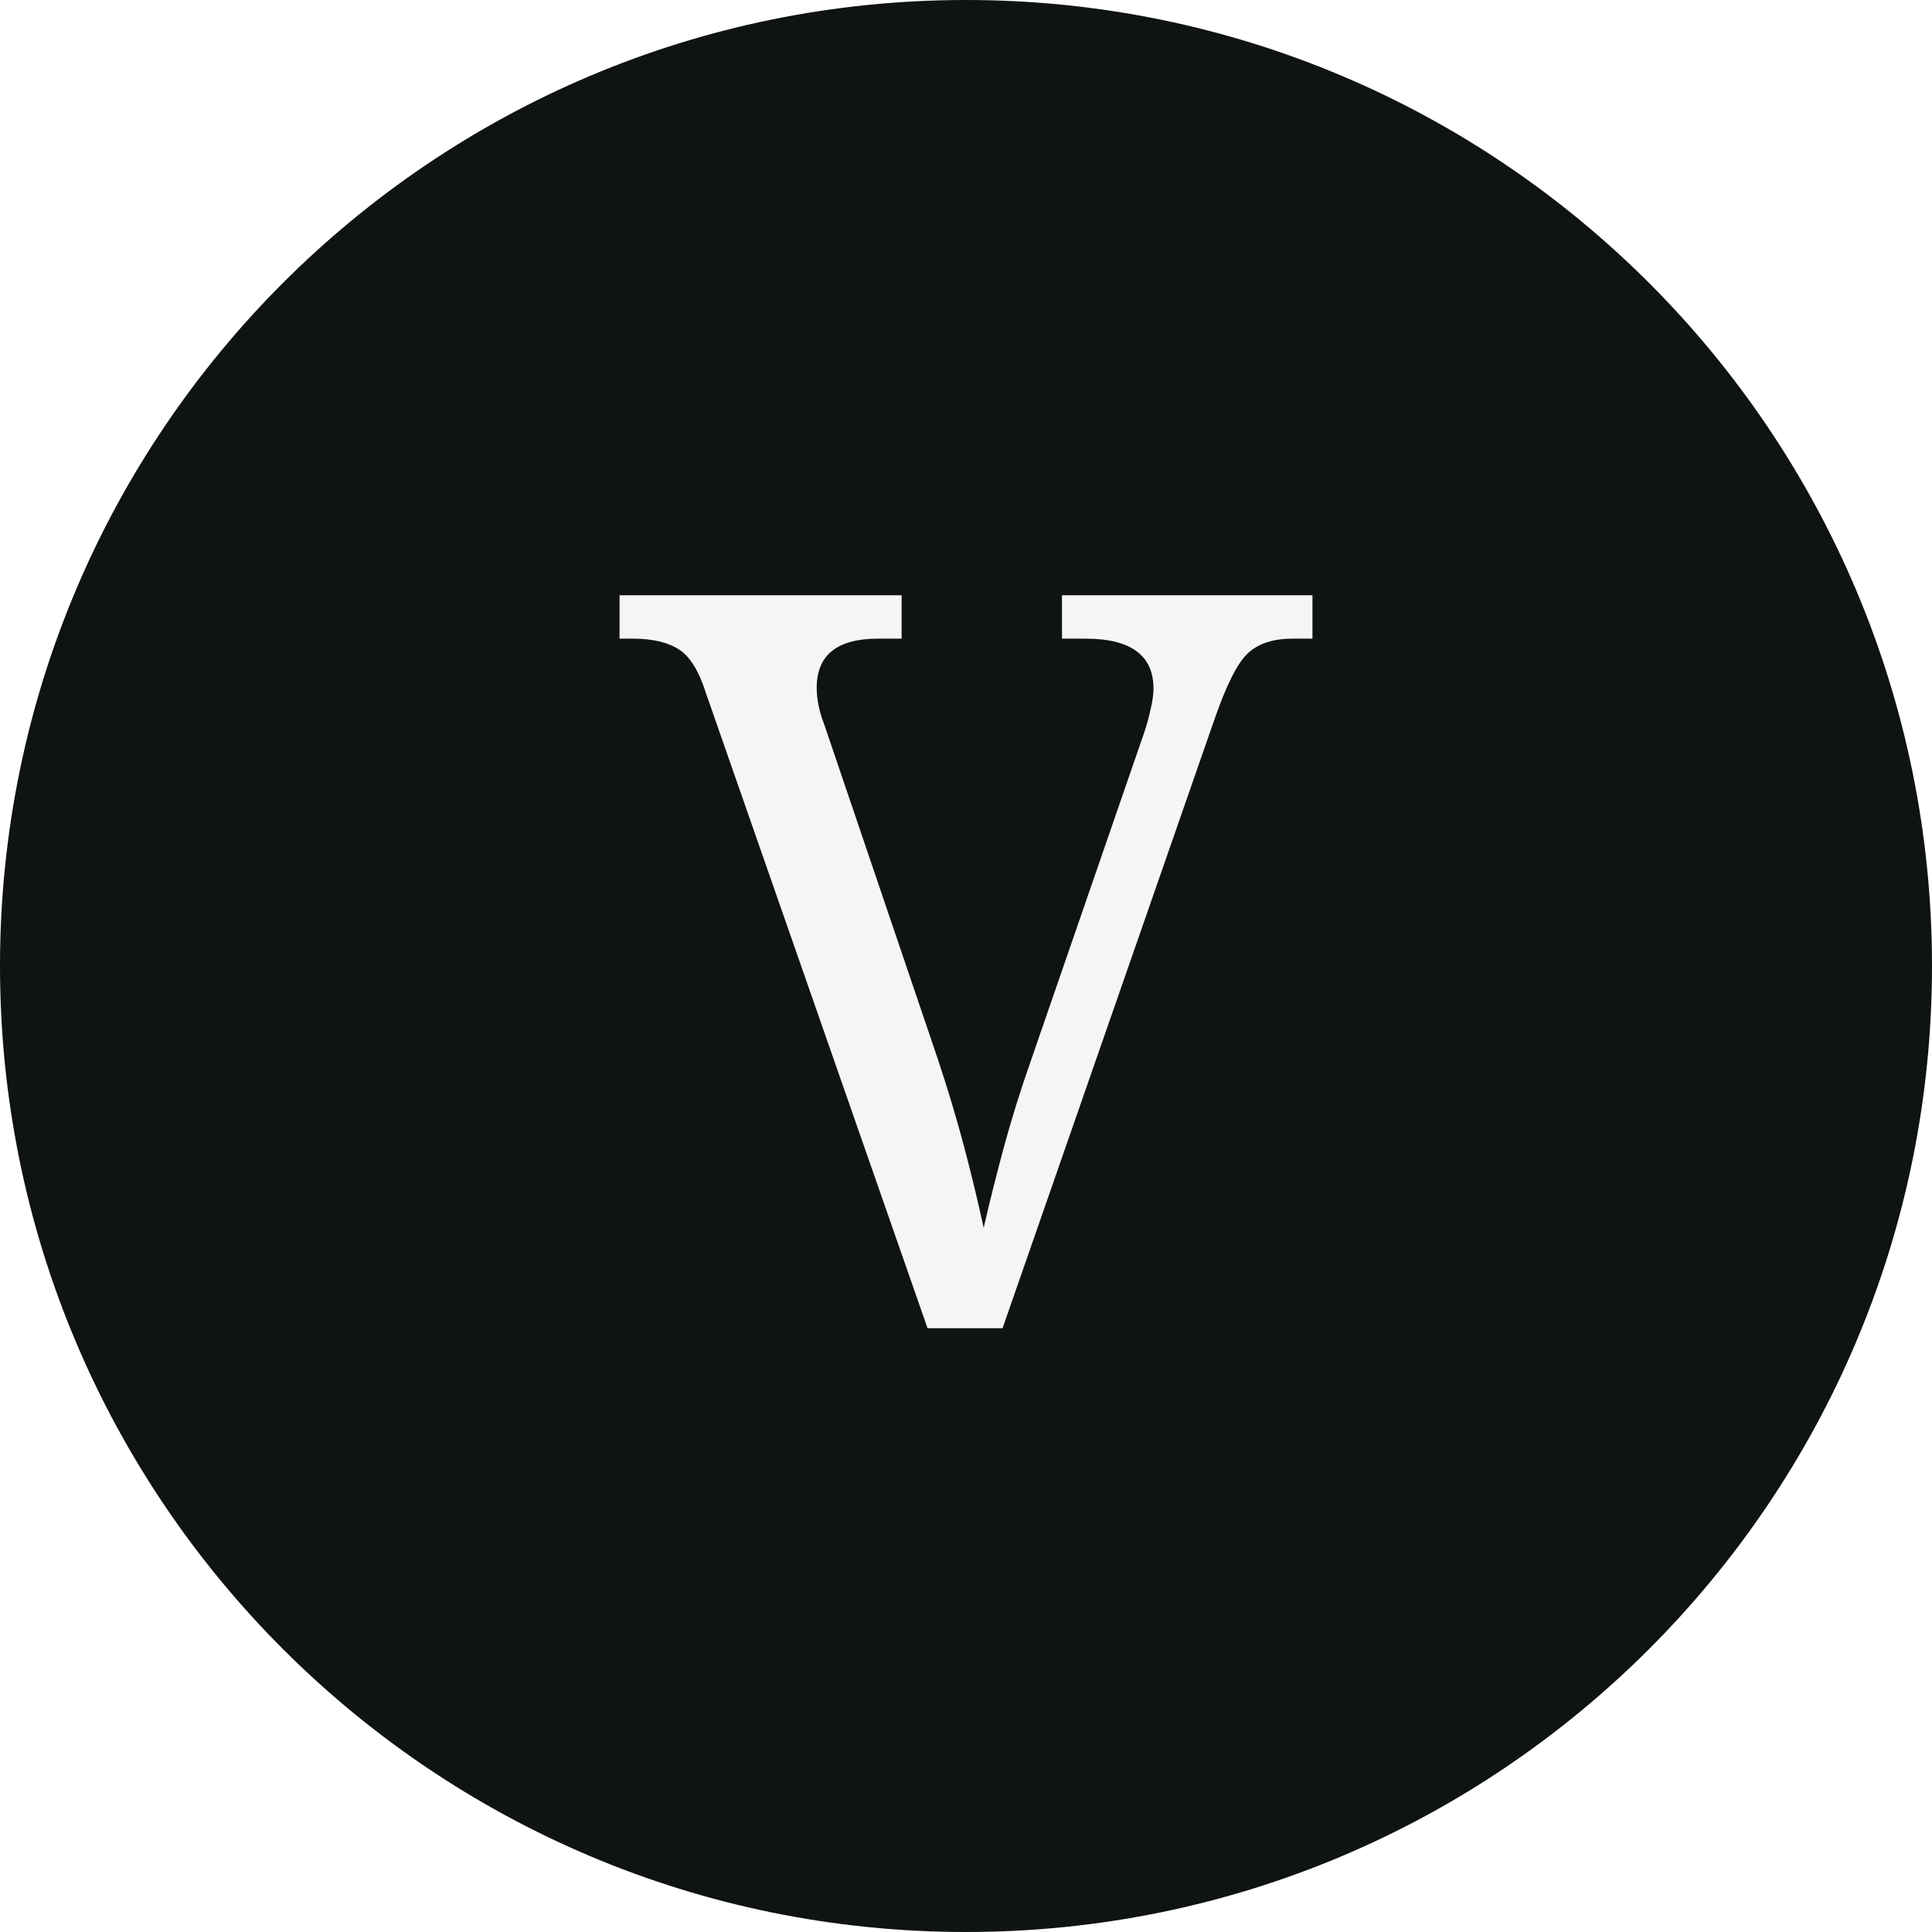
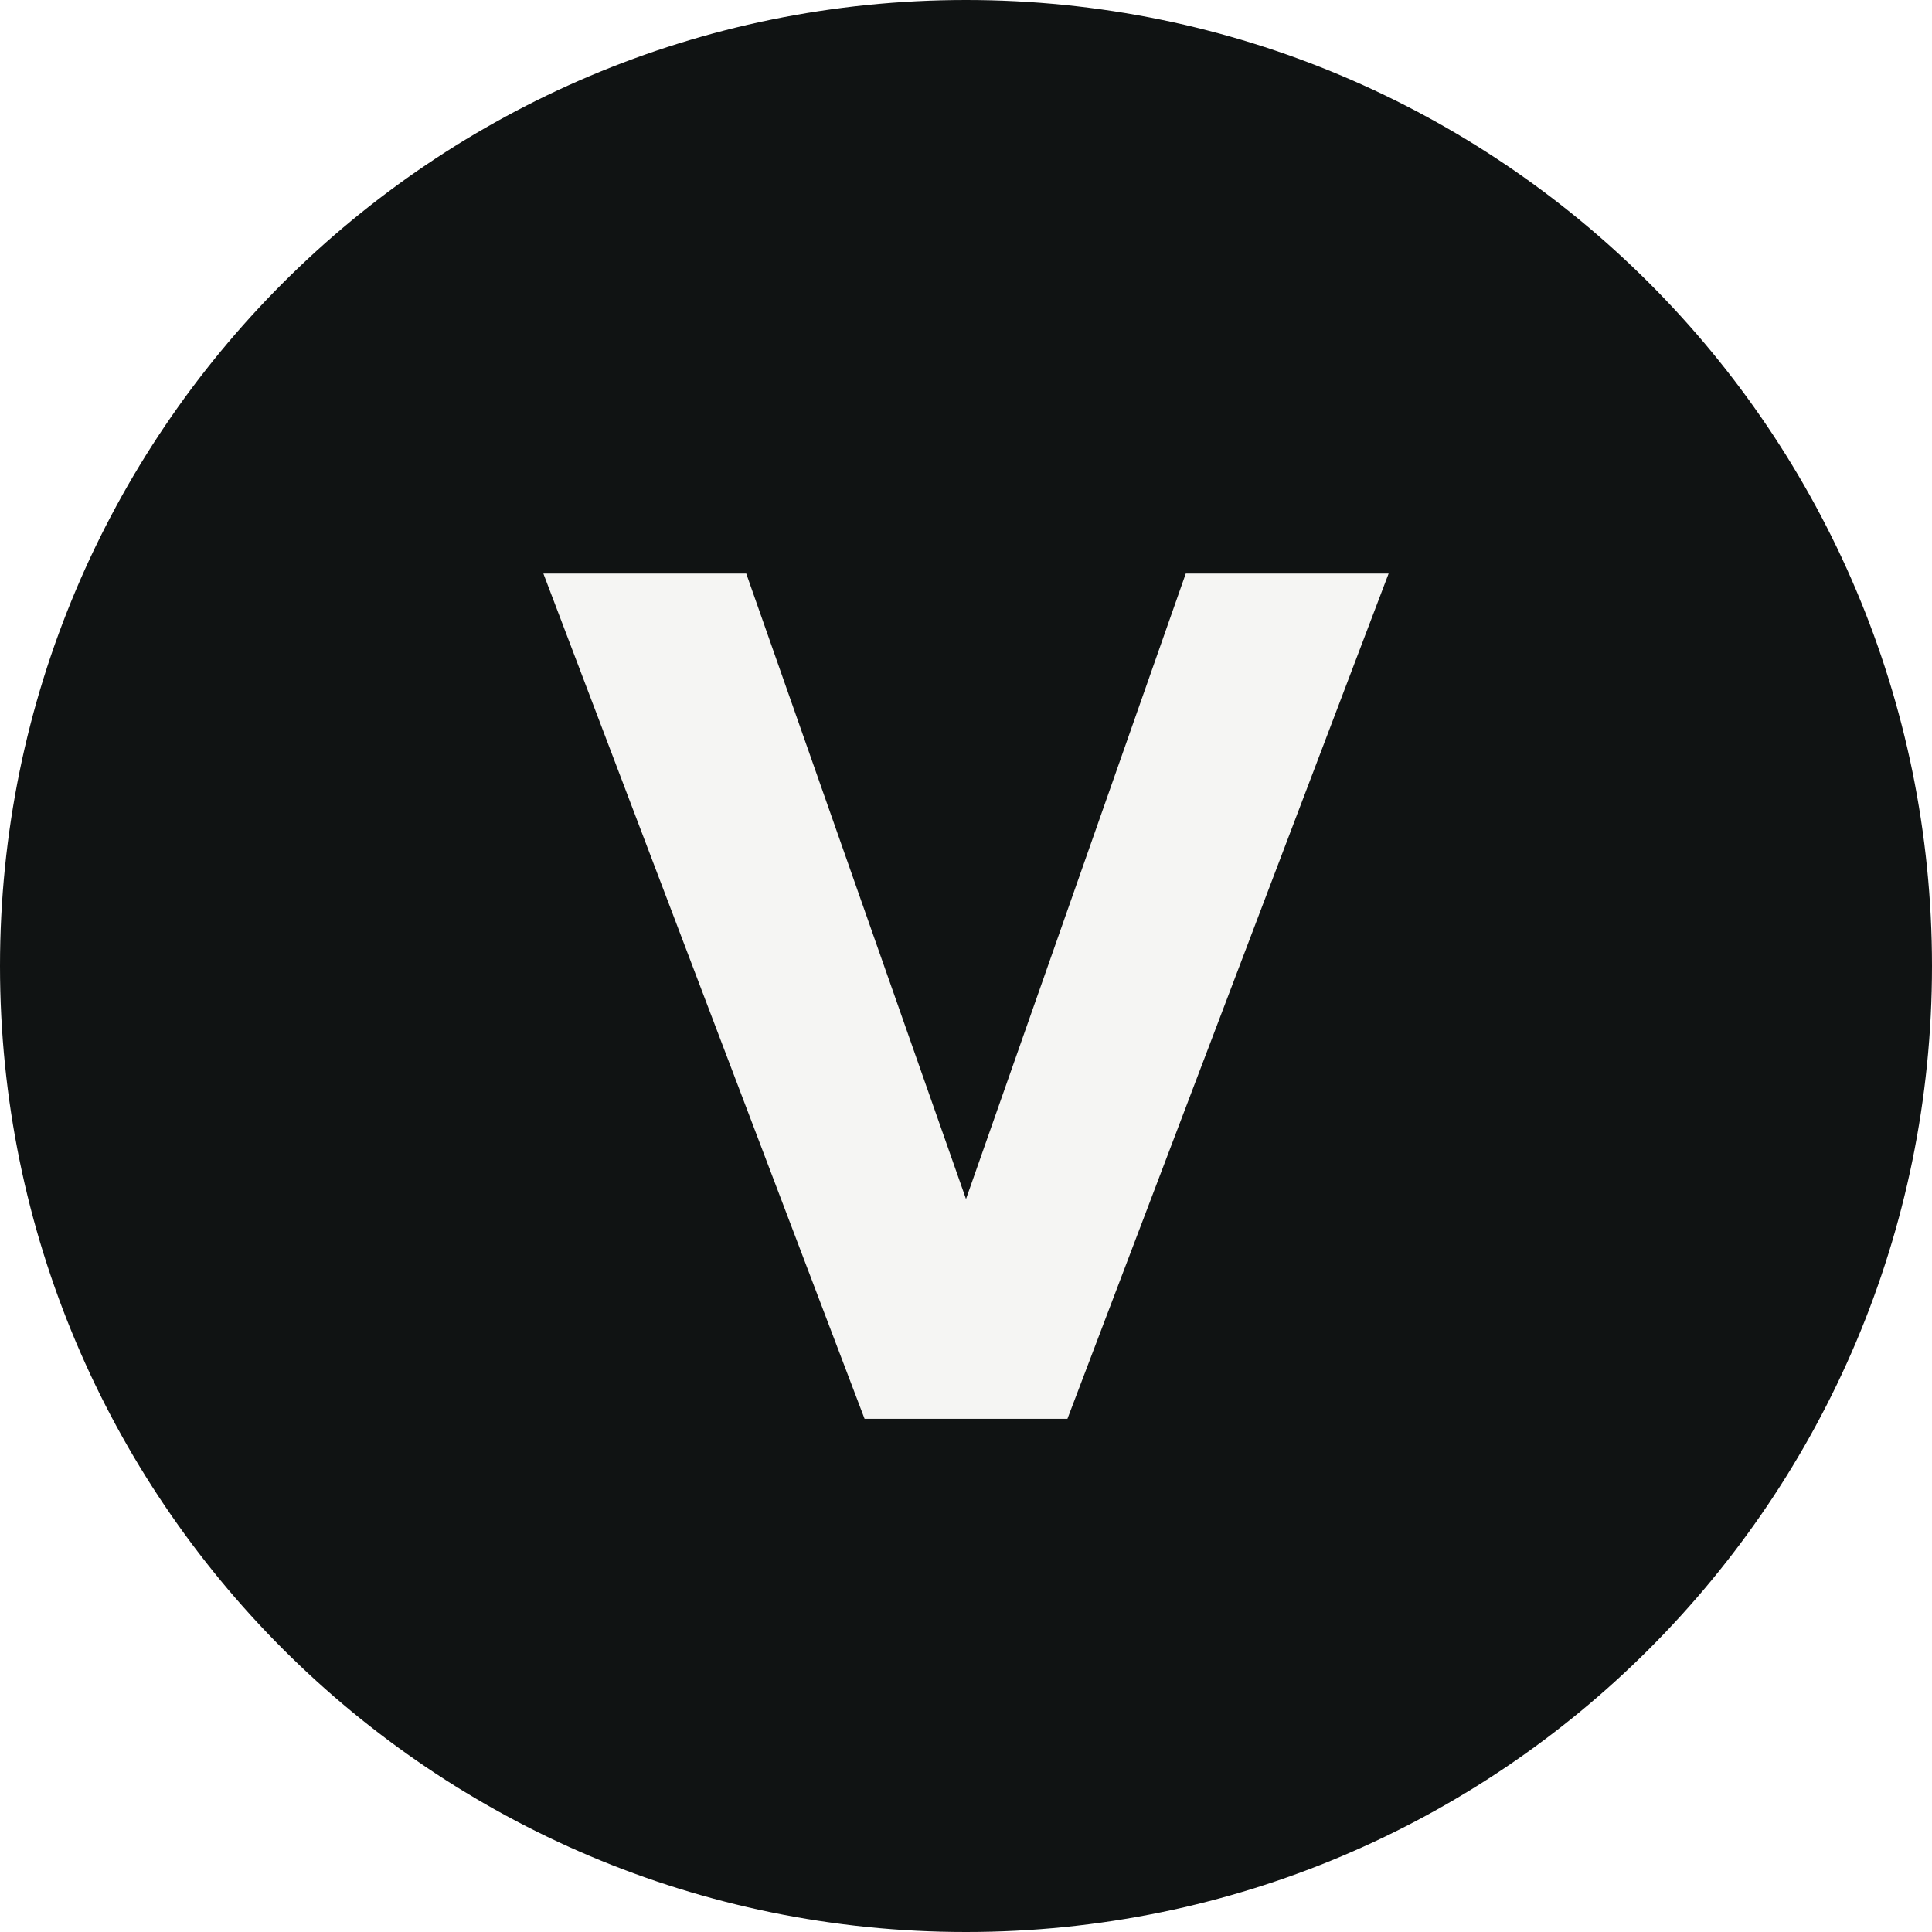
<svg xmlns="http://www.w3.org/2000/svg" viewBox="0 0 64 64">
  <circle cx="32" cy="32" r="32" fill="#101313" />
-   <text x="32" y="44" font-family="Georgia, serif" font-size="34" text-anchor="middle" fill="#f5f5f3">V</text>
+   <path transform="translate(18 19) scale(0.28)" fill="#f5f5f3" d="M0 0H24L50 74L76 0H100L62 100H38Z" />
</svg>
